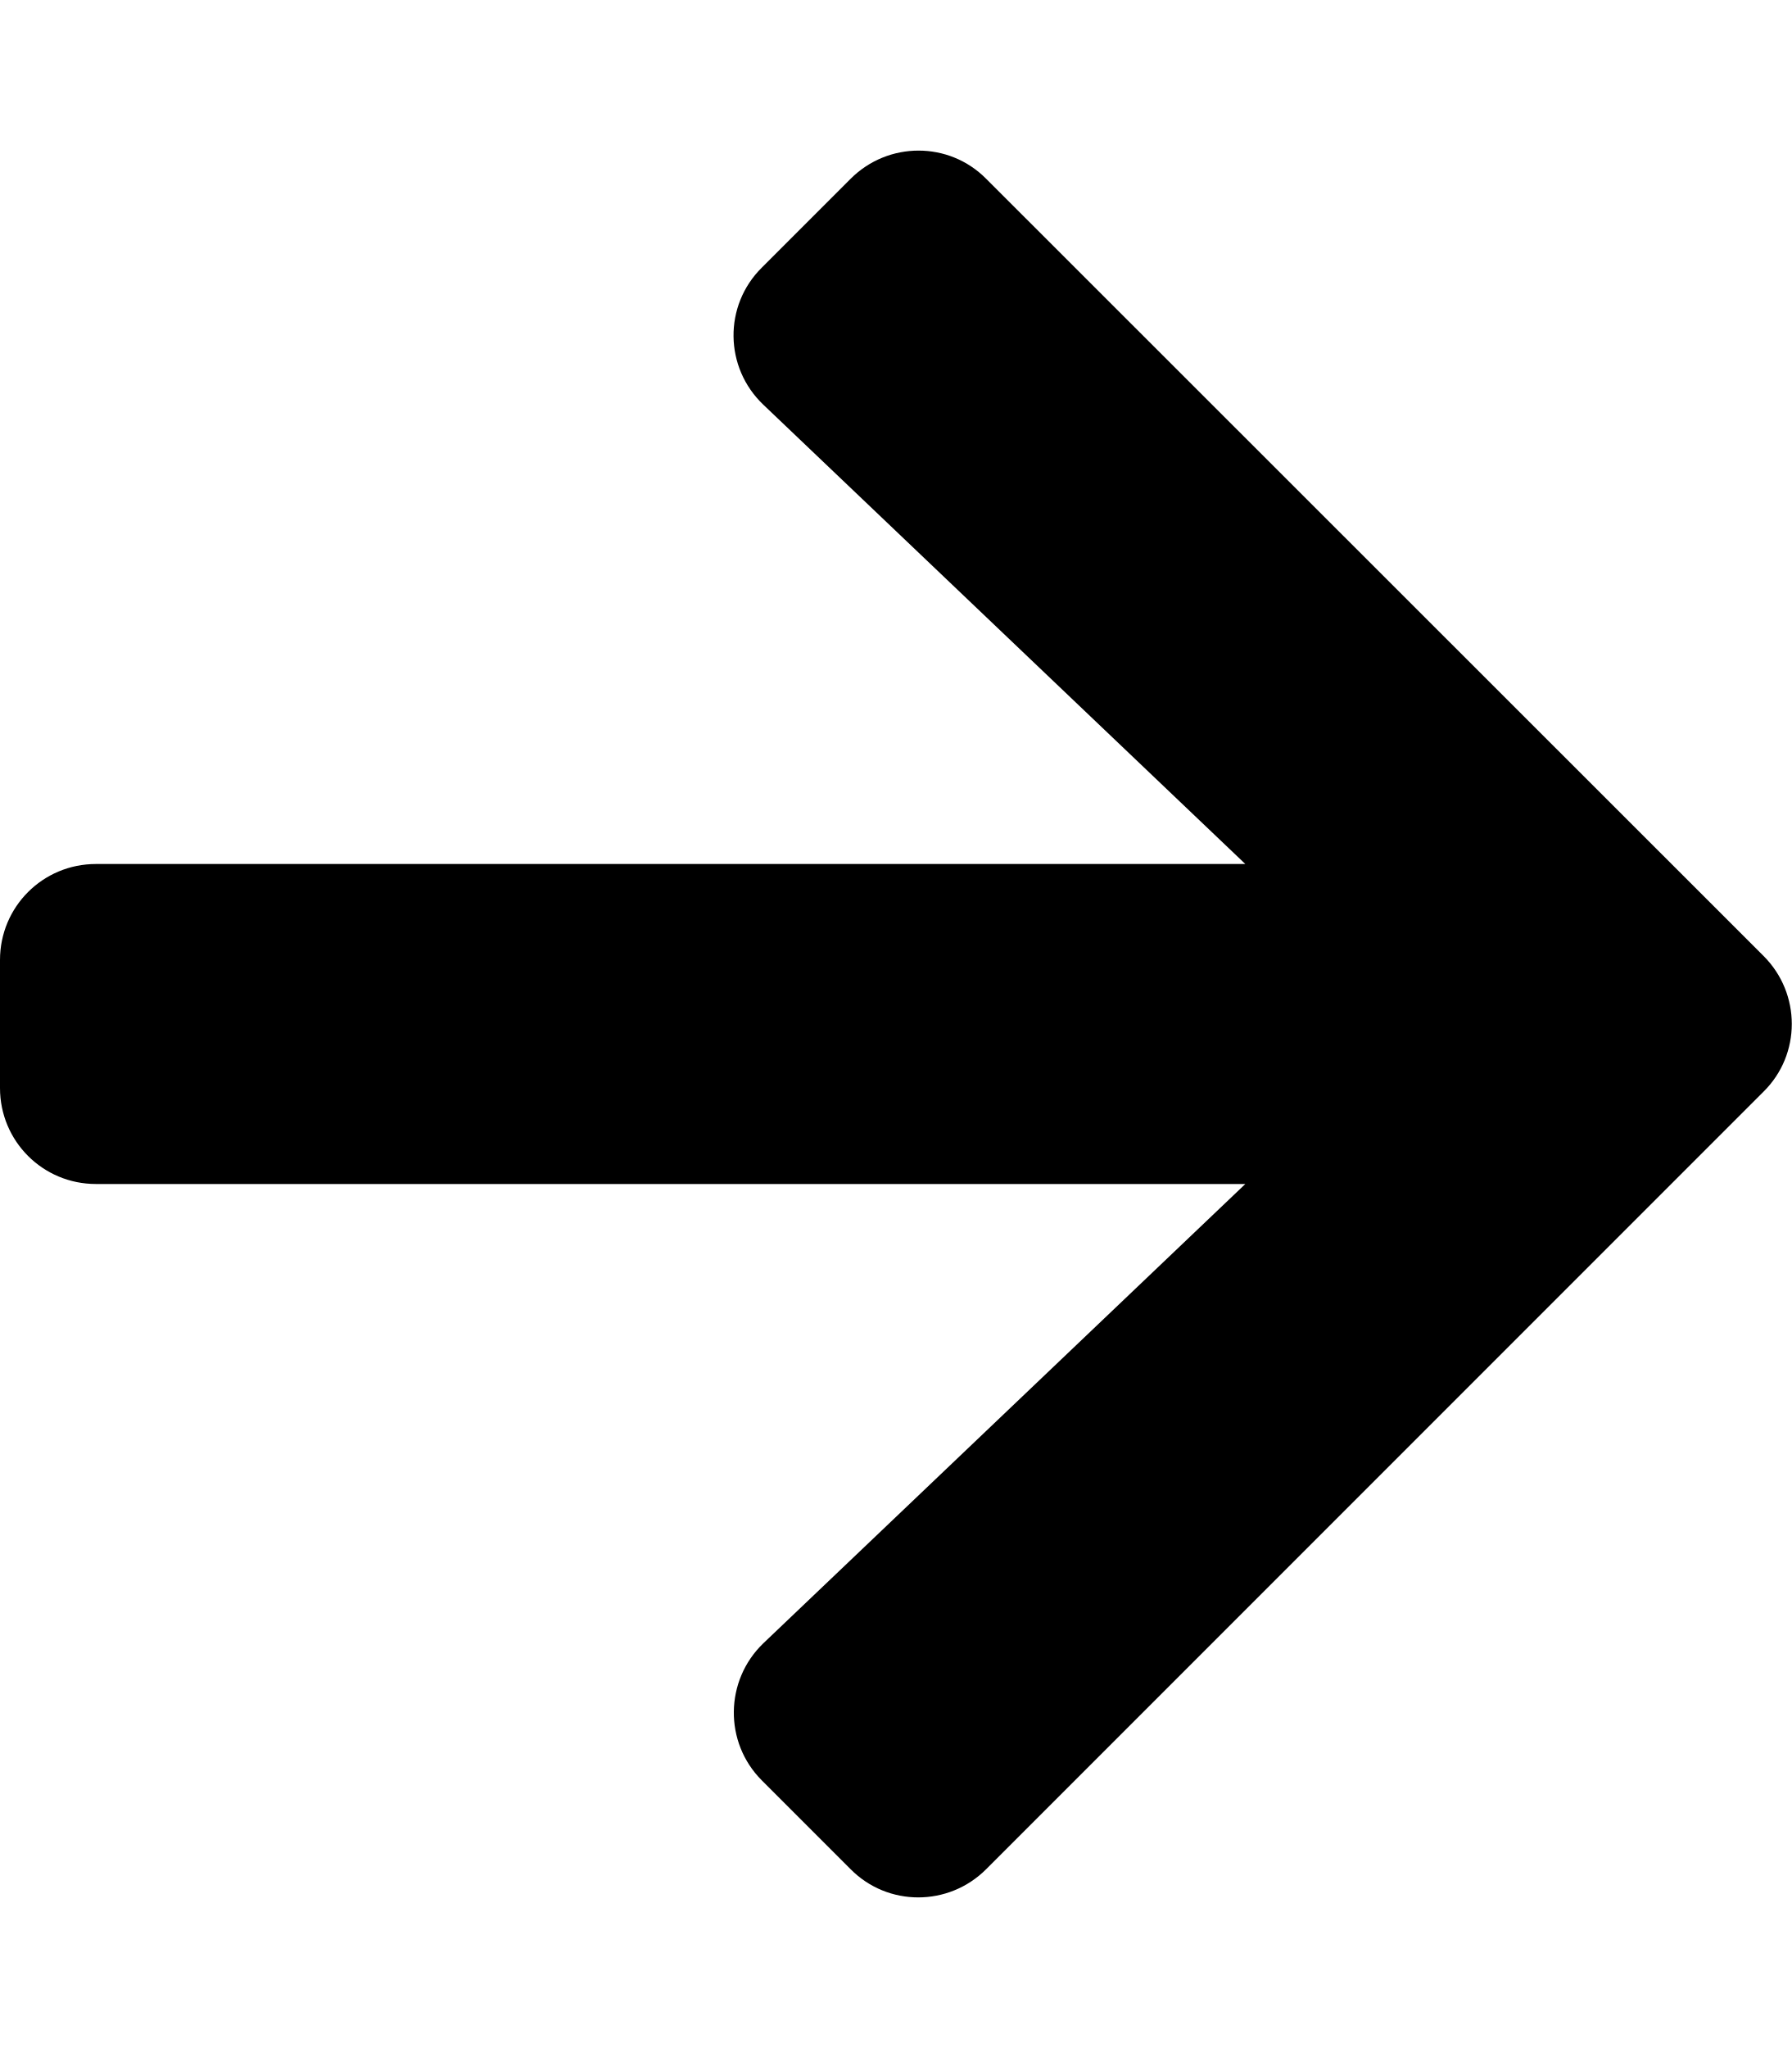
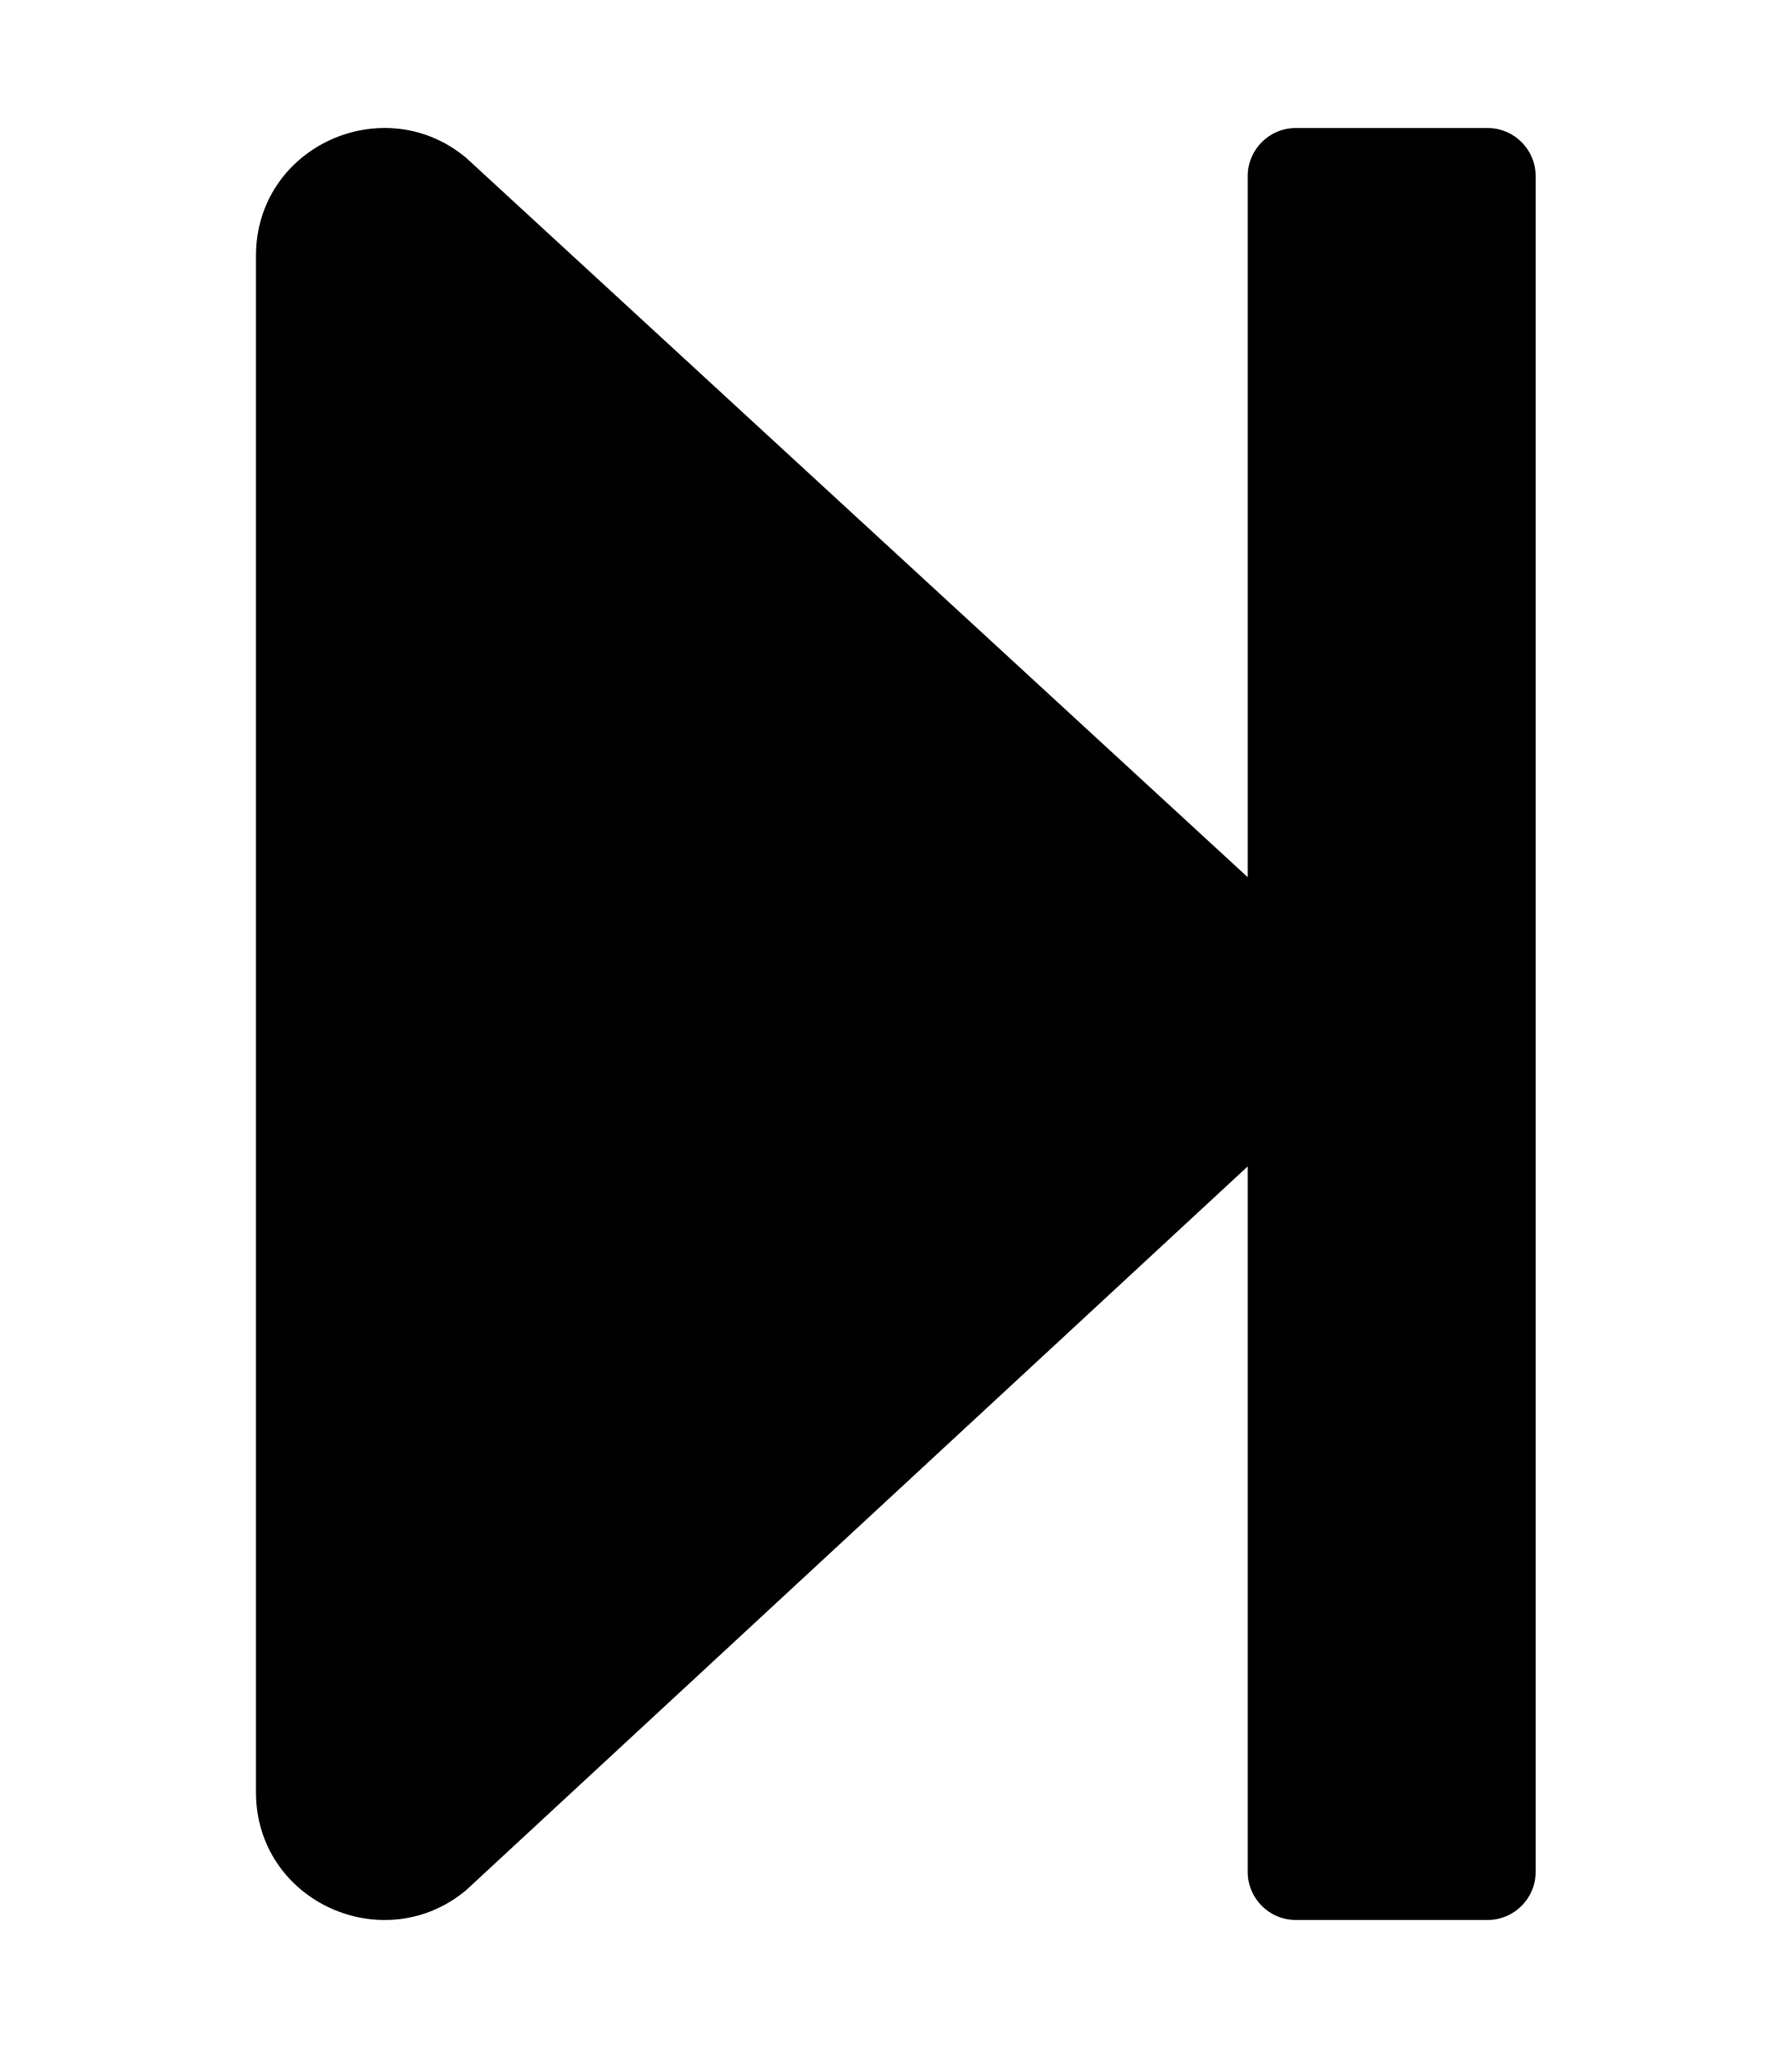
- <svg xmlns="http://www.w3.org/2000/svg" aria-hidden="true" focusable="false" data-prefix="fas" data-icon="arrow-right" class="svg-inline--fa fa-arrow-right fa-w-14" role="img" viewBox="0 0 448 512">
-   <path fill="currentColor" d="M190.5 66.9l22.2-22.2c9.4-9.4 24.6-9.4 33.9 0L441 239c9.4 9.4 9.4 24.6 0 33.9L246.6 467.3c-9.4 9.4-24.6 9.4-33.9 0l-22.2-22.2c-9.5-9.5-9.3-25 .4-34.3L311.4 296H24c-13.3 0-24-10.7-24-24v-32c0-13.3 10.7-24 24-24h287.4L190.9 101.2c-9.8-9.3-10-24.8-.4-34.3z" />
+ <svg xmlns="http://www.w3.org/2000/svg" aria-hidden="true" focusable="false" data-prefix="fas" data-icon="step-forward" class="svg-inline--fa fa-step-forward fa-w-14" role="img" viewBox="0 0 448 512">
+   <path fill="currentColor" d="M384 44v424c0 6.6-5.4 12-12 12h-48c-6.6 0-12-5.4-12-12V291.6l-195.5 181C95.9 489.7 64 475.4 64 448V64c0-27.4 31.9-41.7 52.5-24.6L312 219.3V44c0-6.6 5.4-12 12-12h48c6.6 0 12 5.4 12 12z" />
</svg>
